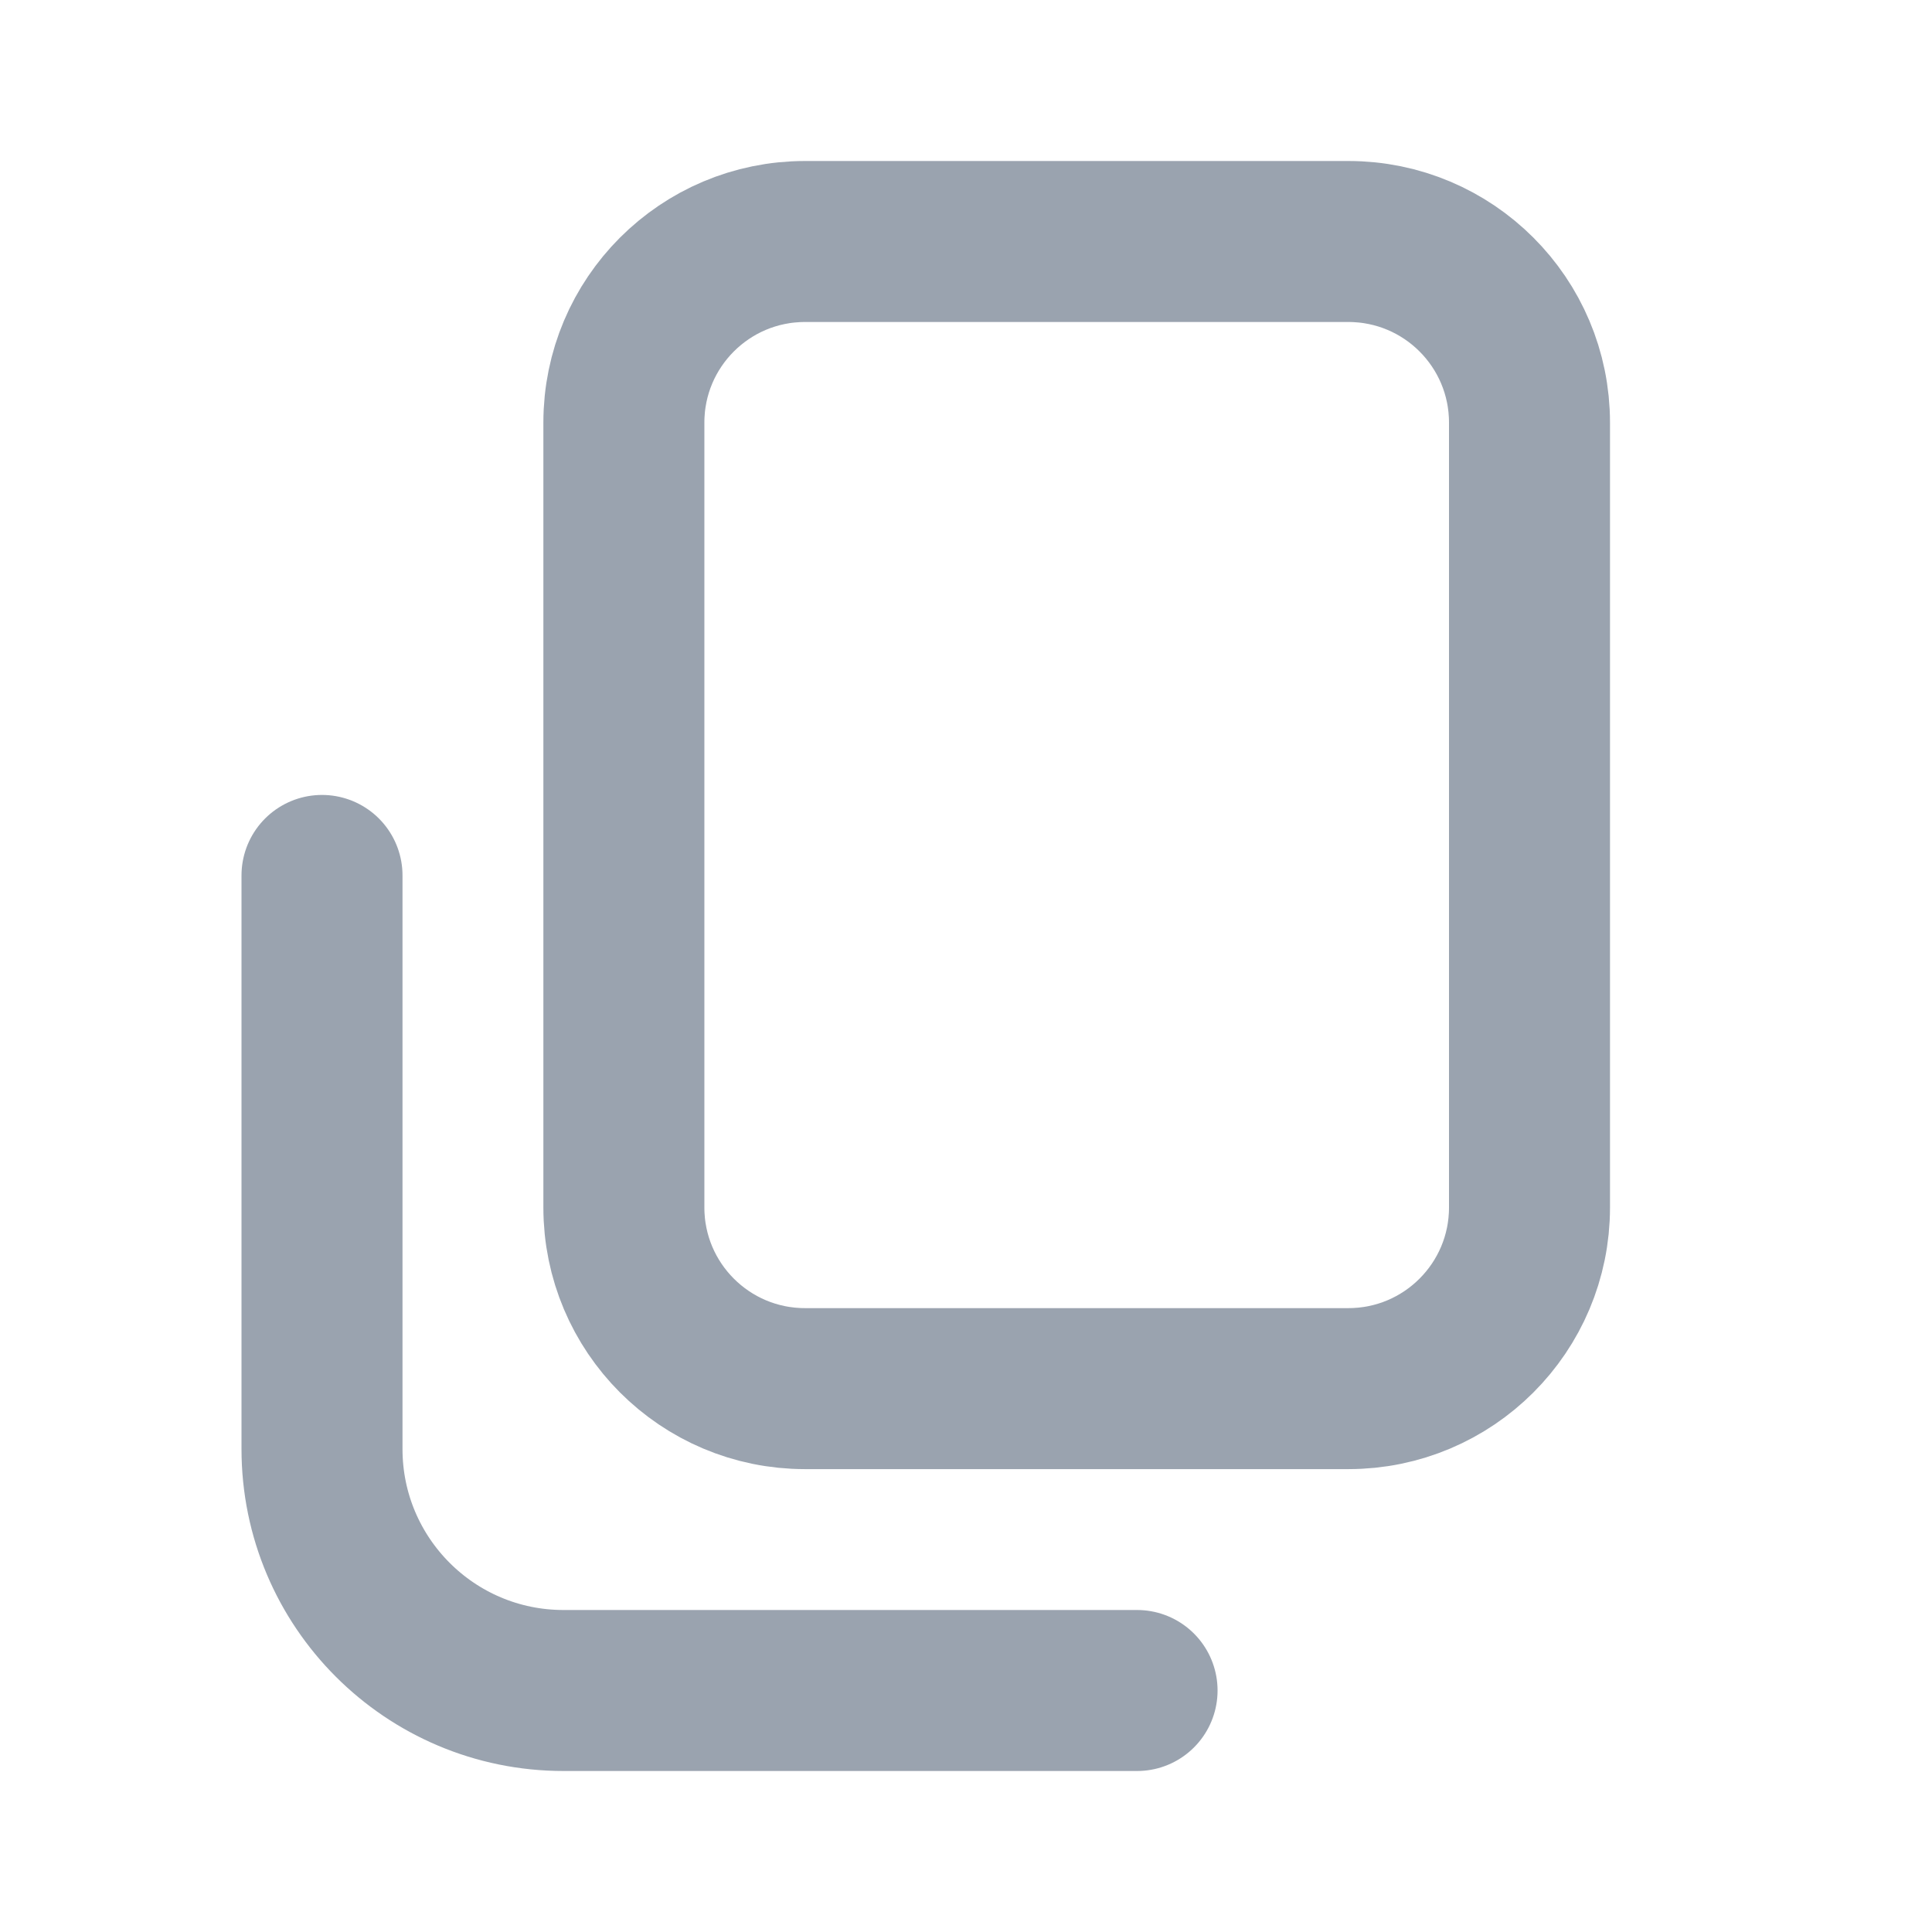
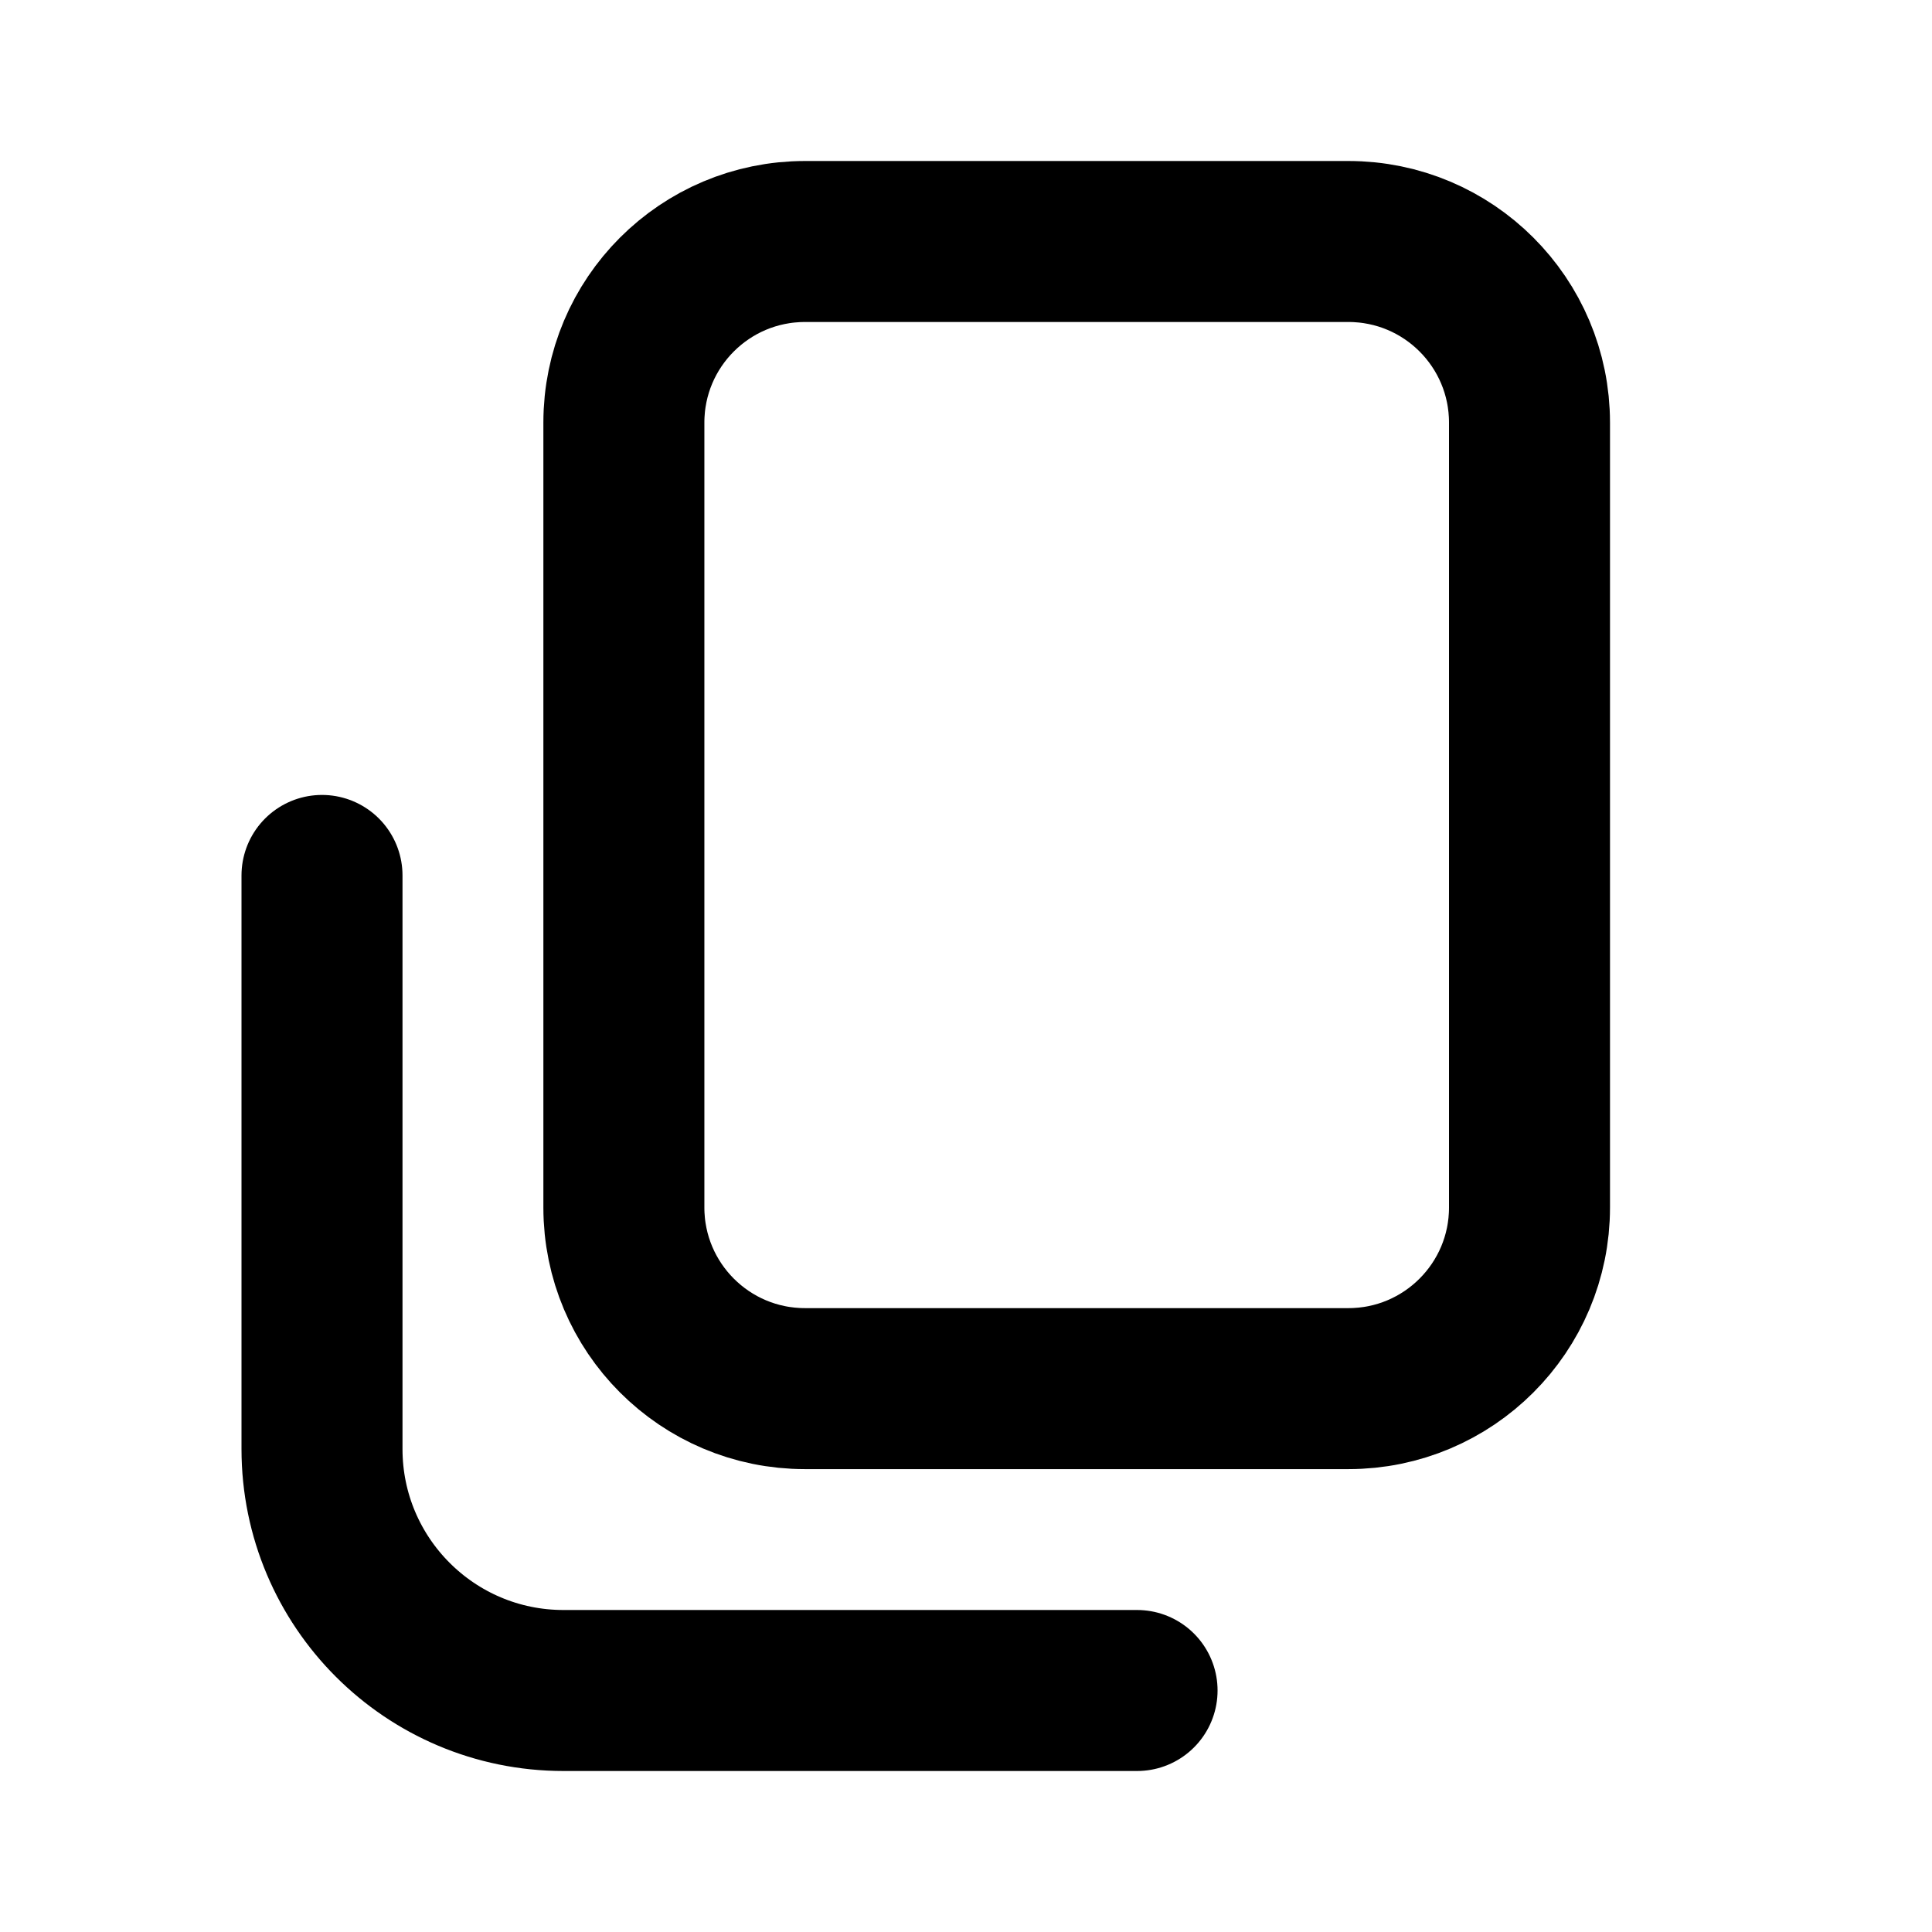
- <svg xmlns="http://www.w3.org/2000/svg" width="24" height="24" viewBox="0 0 24 24" fill="none">
-   <path d="M4 10.875L4 18C4 19.657 5.343 21 7 21L14.125 21M10 3L16.75 3C17.993 3 19 4.007 19 5.25L19 15C19 16.242 17.993 17.25 16.75 17.25L10 17.25C8.757 17.25 7.75 16.242 7.75 15L7.75 5.25C7.75 4.007 8.757 3 10 3Z" stroke="#9AA3AF" stroke-width="2" stroke-linecap="round" />
+ <svg xmlns="http://www.w3.org/2000/svg" width="100%" height="100%" viewBox="0 0 24 24" fill="none">
+   <path d="M4 10.875L4 18C4 19.657 5.343 21 7 21L14.125 21M10 3L16.75 3C17.993 3 19 4.007 19 5.25L19 15C19 16.242 17.993 17.25 16.75 17.25L10 17.25C8.757 17.25 7.75 16.242 7.75 15L7.75 5.25C7.75 4.007 8.757 3 10 3Z" stroke="currentColor" stroke-width="2" stroke-linecap="round" />
</svg>
